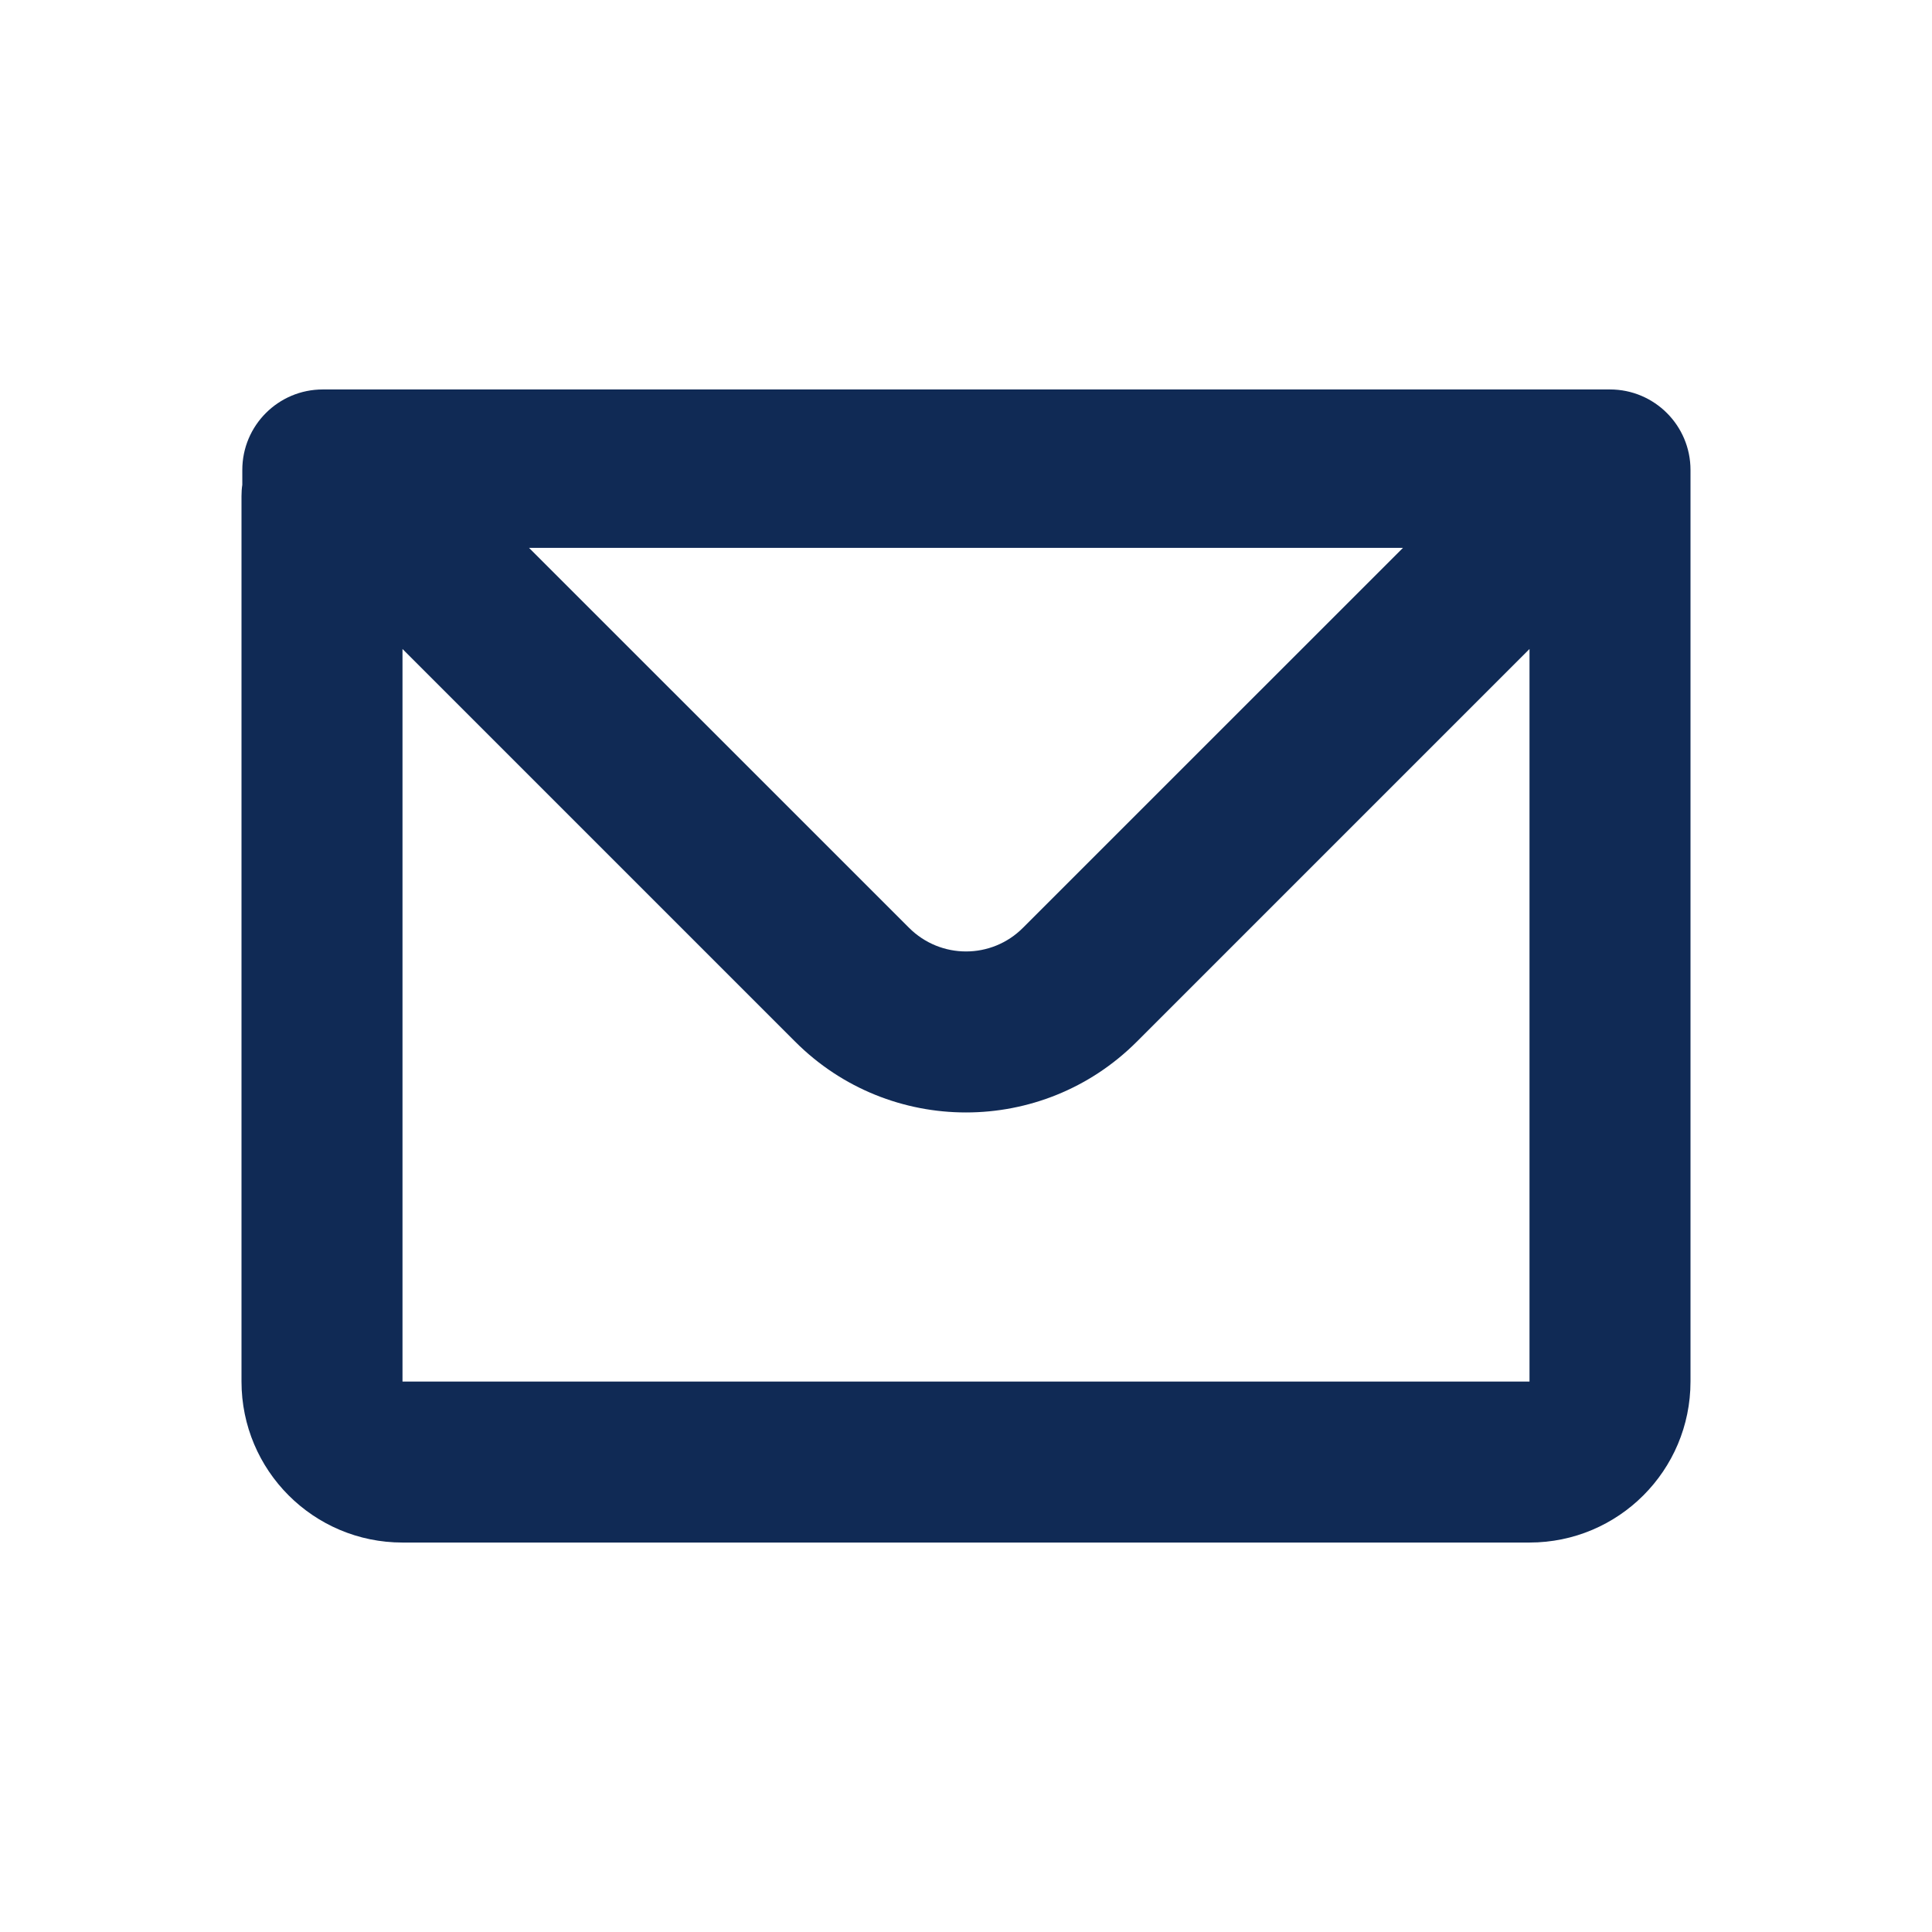
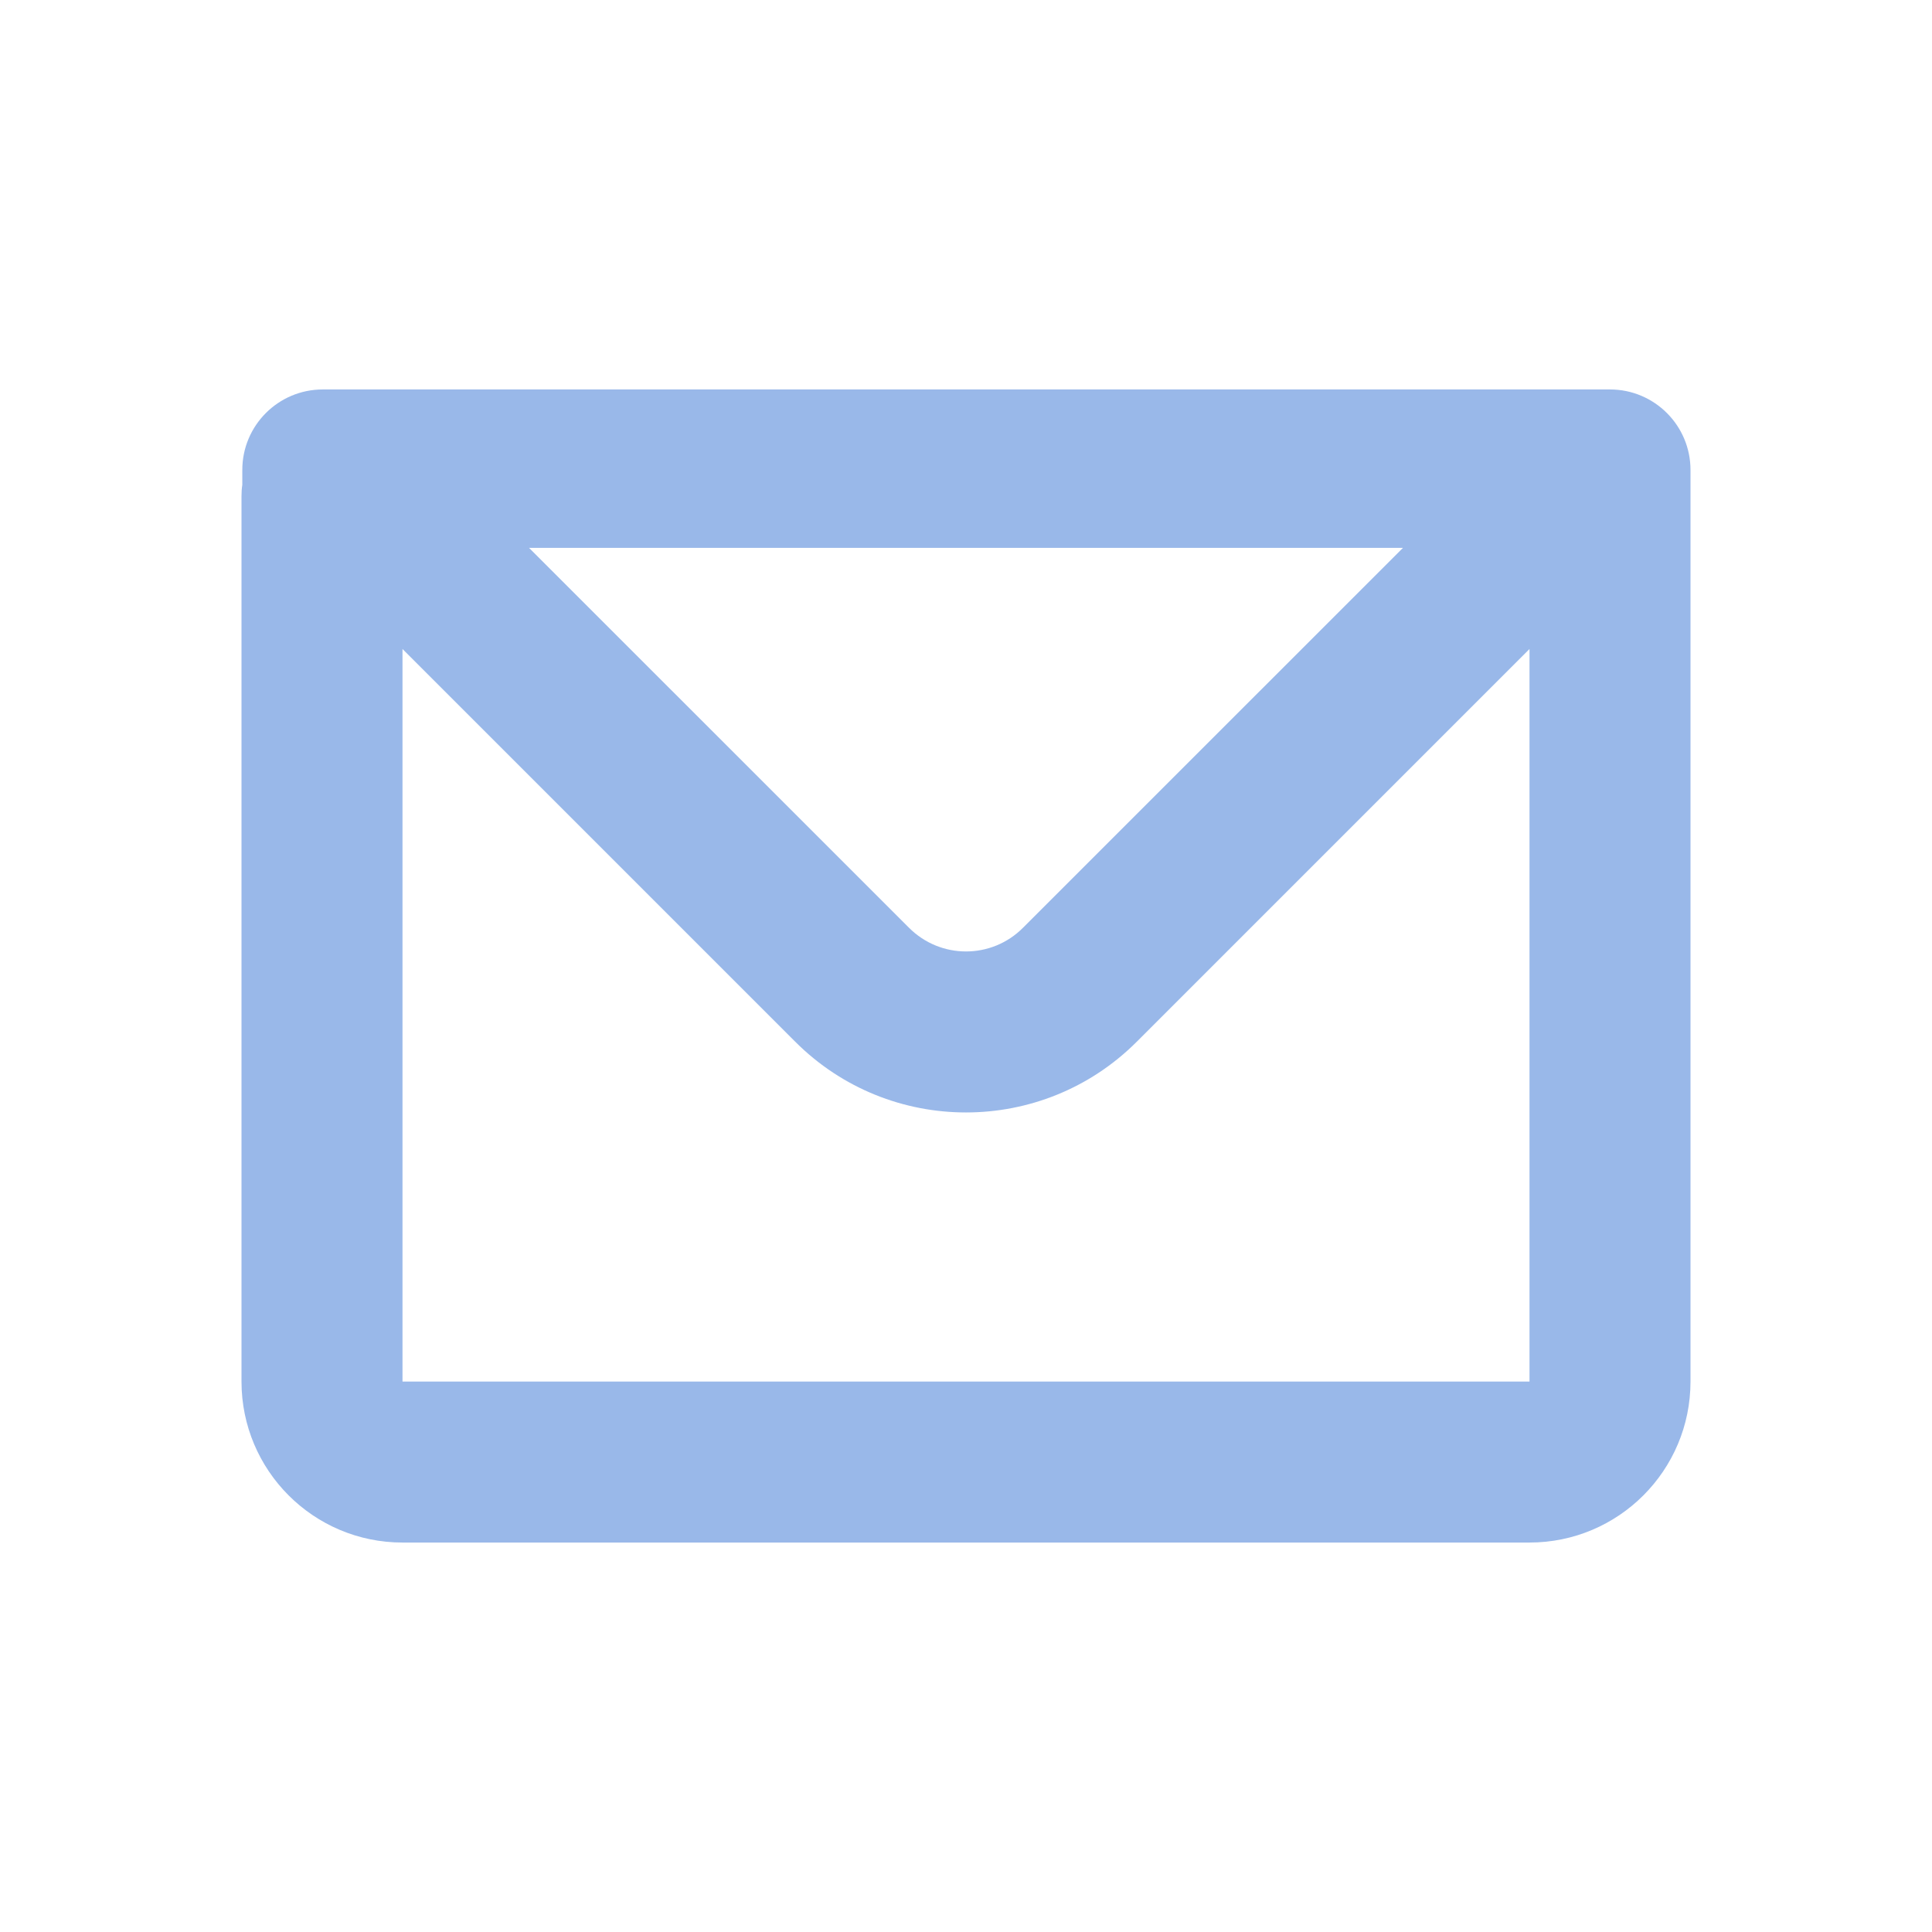
<svg xmlns="http://www.w3.org/2000/svg" width="20" height="20" viewBox="0 0 24 24" fill="none">
-   <path fill-rule="evenodd" clip-rule="evenodd" d="M3.01 5.838C3.01 5.286 3.457 4.838 4.01 4.838H20C20.552 4.838 21 5.286 21 5.838V17.162C21 18.267 20.105 19.162 19 19.162H5C3.895 19.162 3 18.267 3 17.162V6.162C3 6.114 3.003 6.068 3.01 6.022V5.838ZM5 8.062V17.162H19V8.062L14.121 12.941C12.95 14.112 11.05 14.112 9.879 12.941L5 8.062ZM6.572 6.806H17.428L12.707 11.526C12.317 11.917 11.684 11.917 11.293 11.526L6.572 6.806Z" fill="#102a55" />
+   <path fill-rule="evenodd" clip-rule="evenodd" d="M3.01 5.838C3.01 5.286 3.457 4.838 4.01 4.838H20C20.552 4.838 21 5.286 21 5.838V17.162C21 18.267 20.105 19.162 19 19.162H5C3.895 19.162 3 18.267 3 17.162V6.162C3 6.114 3.003 6.068 3.01 6.022V5.838ZM5 8.062V17.162H19V8.062L14.121 12.941C12.95 14.112 11.05 14.112 9.879 12.941L5 8.062ZM6.572 6.806H17.428L12.707 11.526C12.317 11.917 11.684 11.917 11.293 11.526L6.572 6.806Z" fill="#99B8E9" />
</svg>
